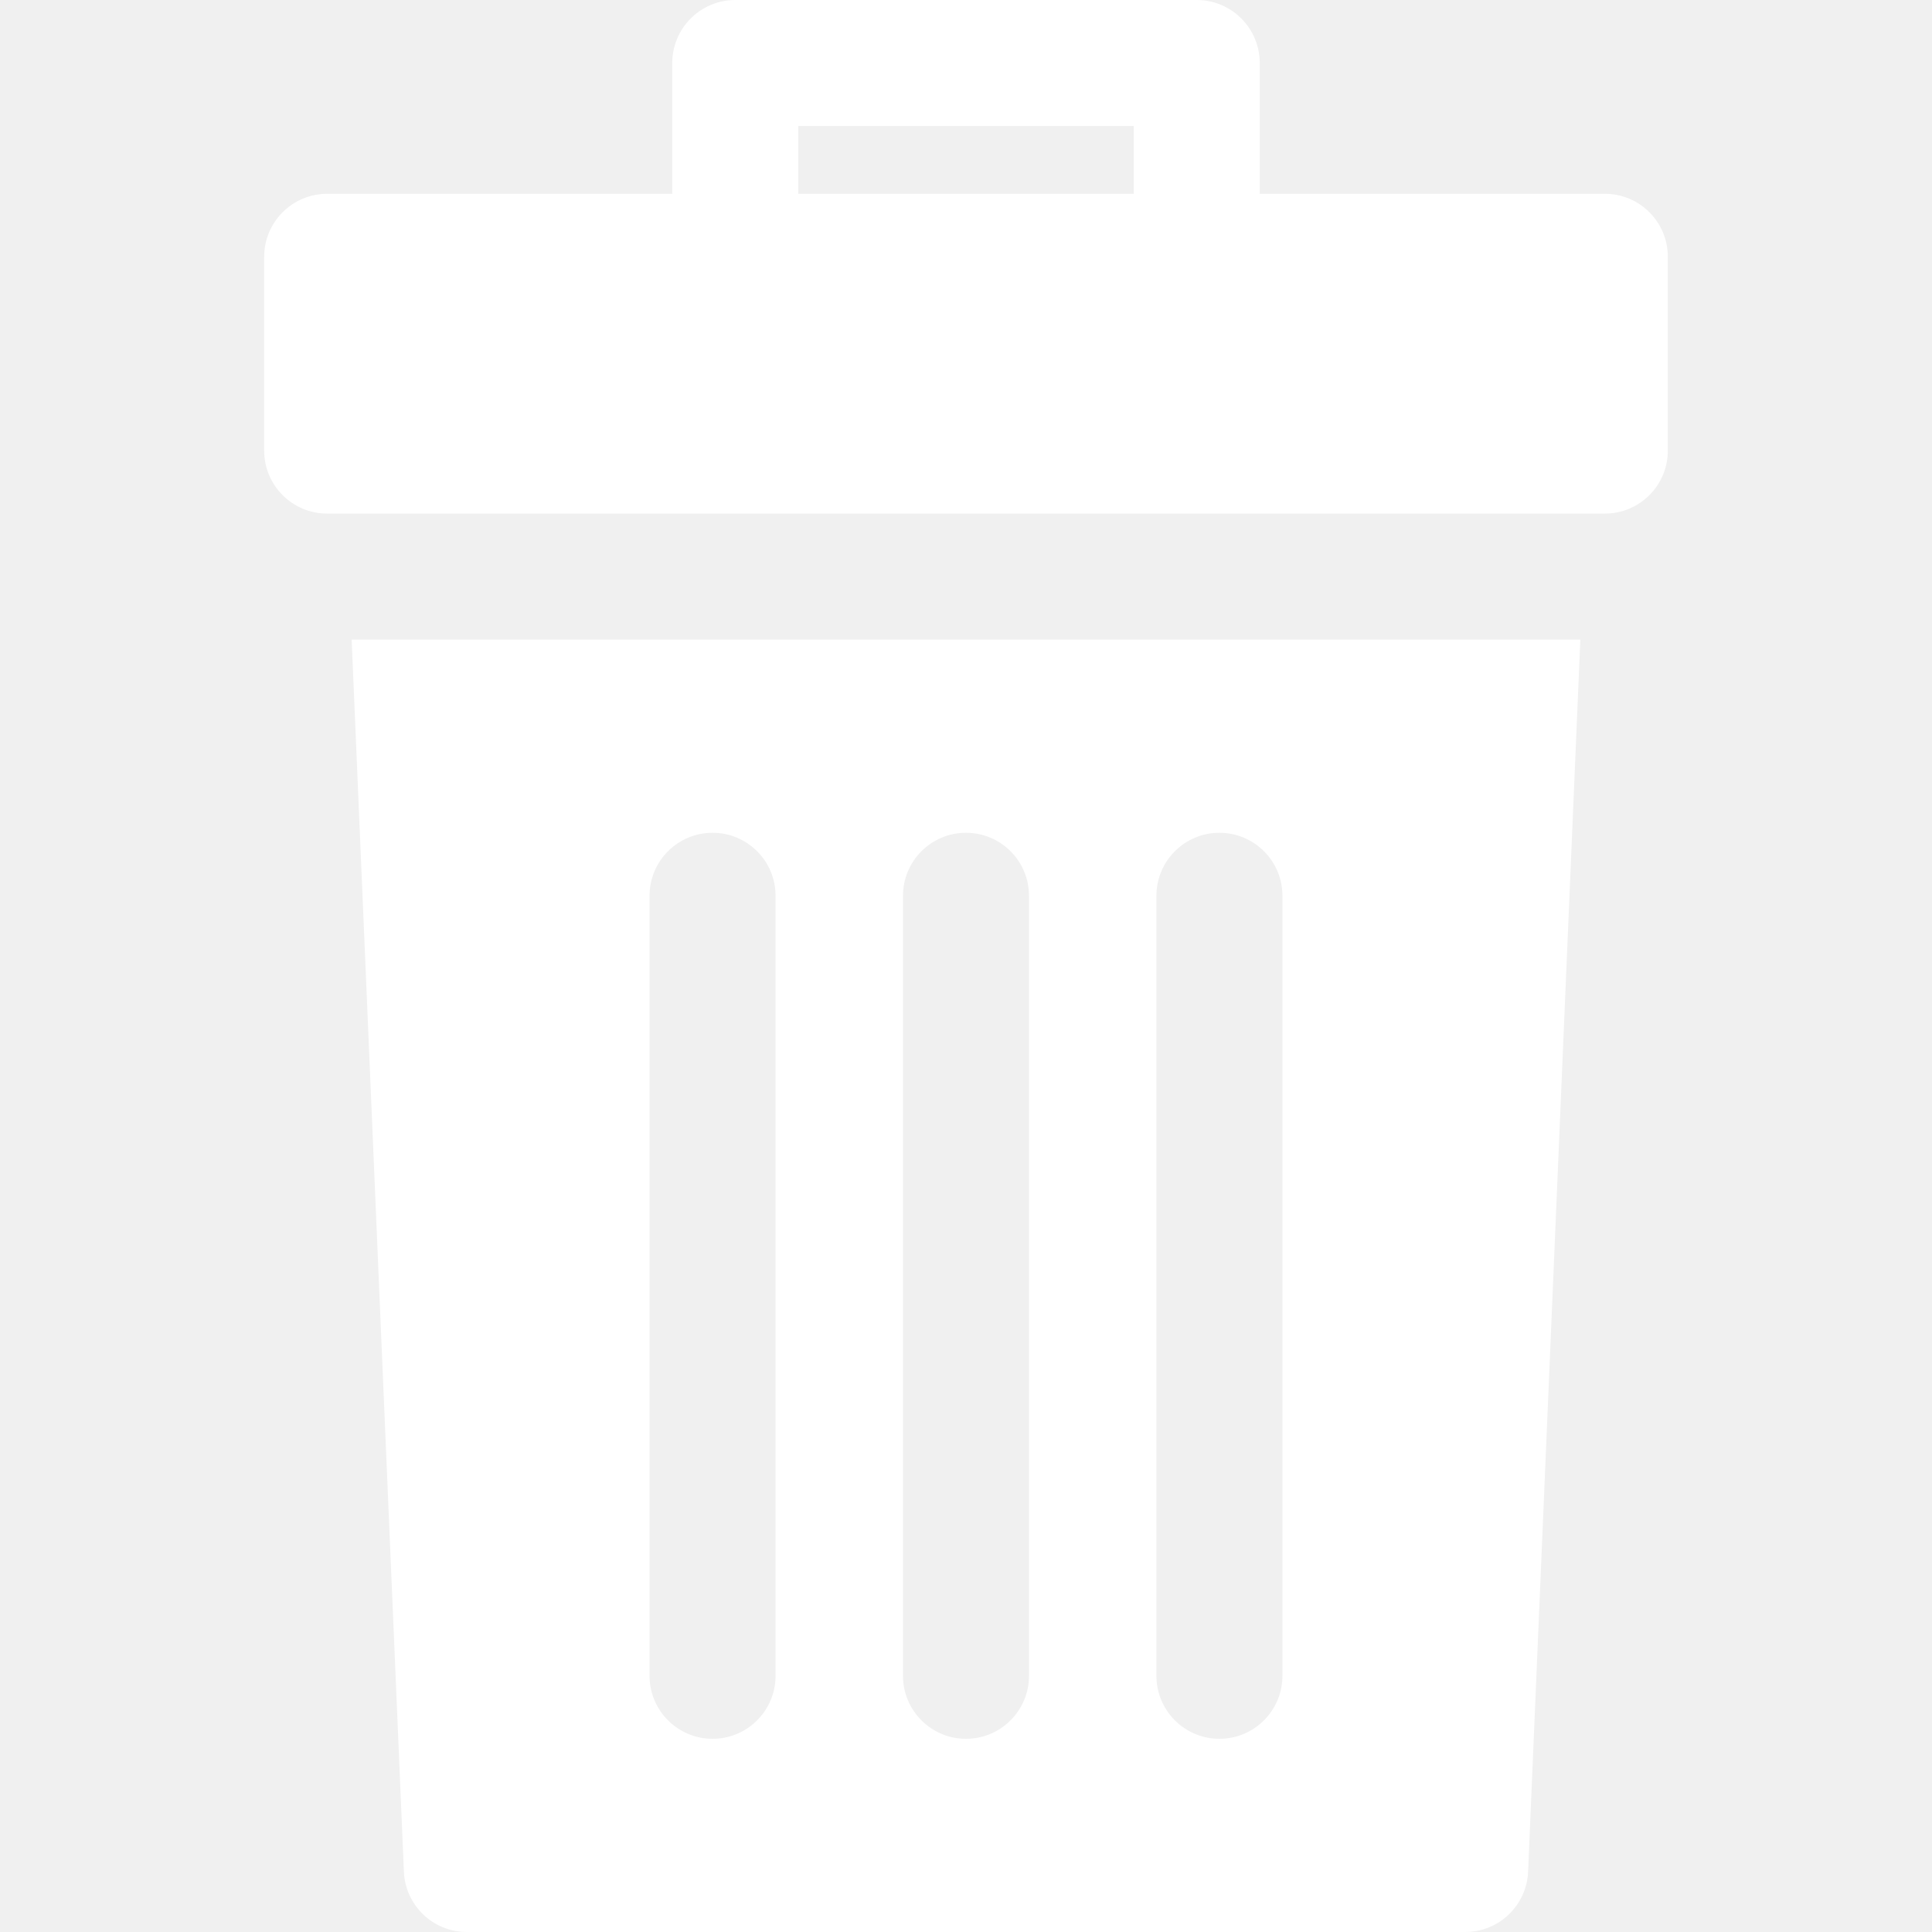
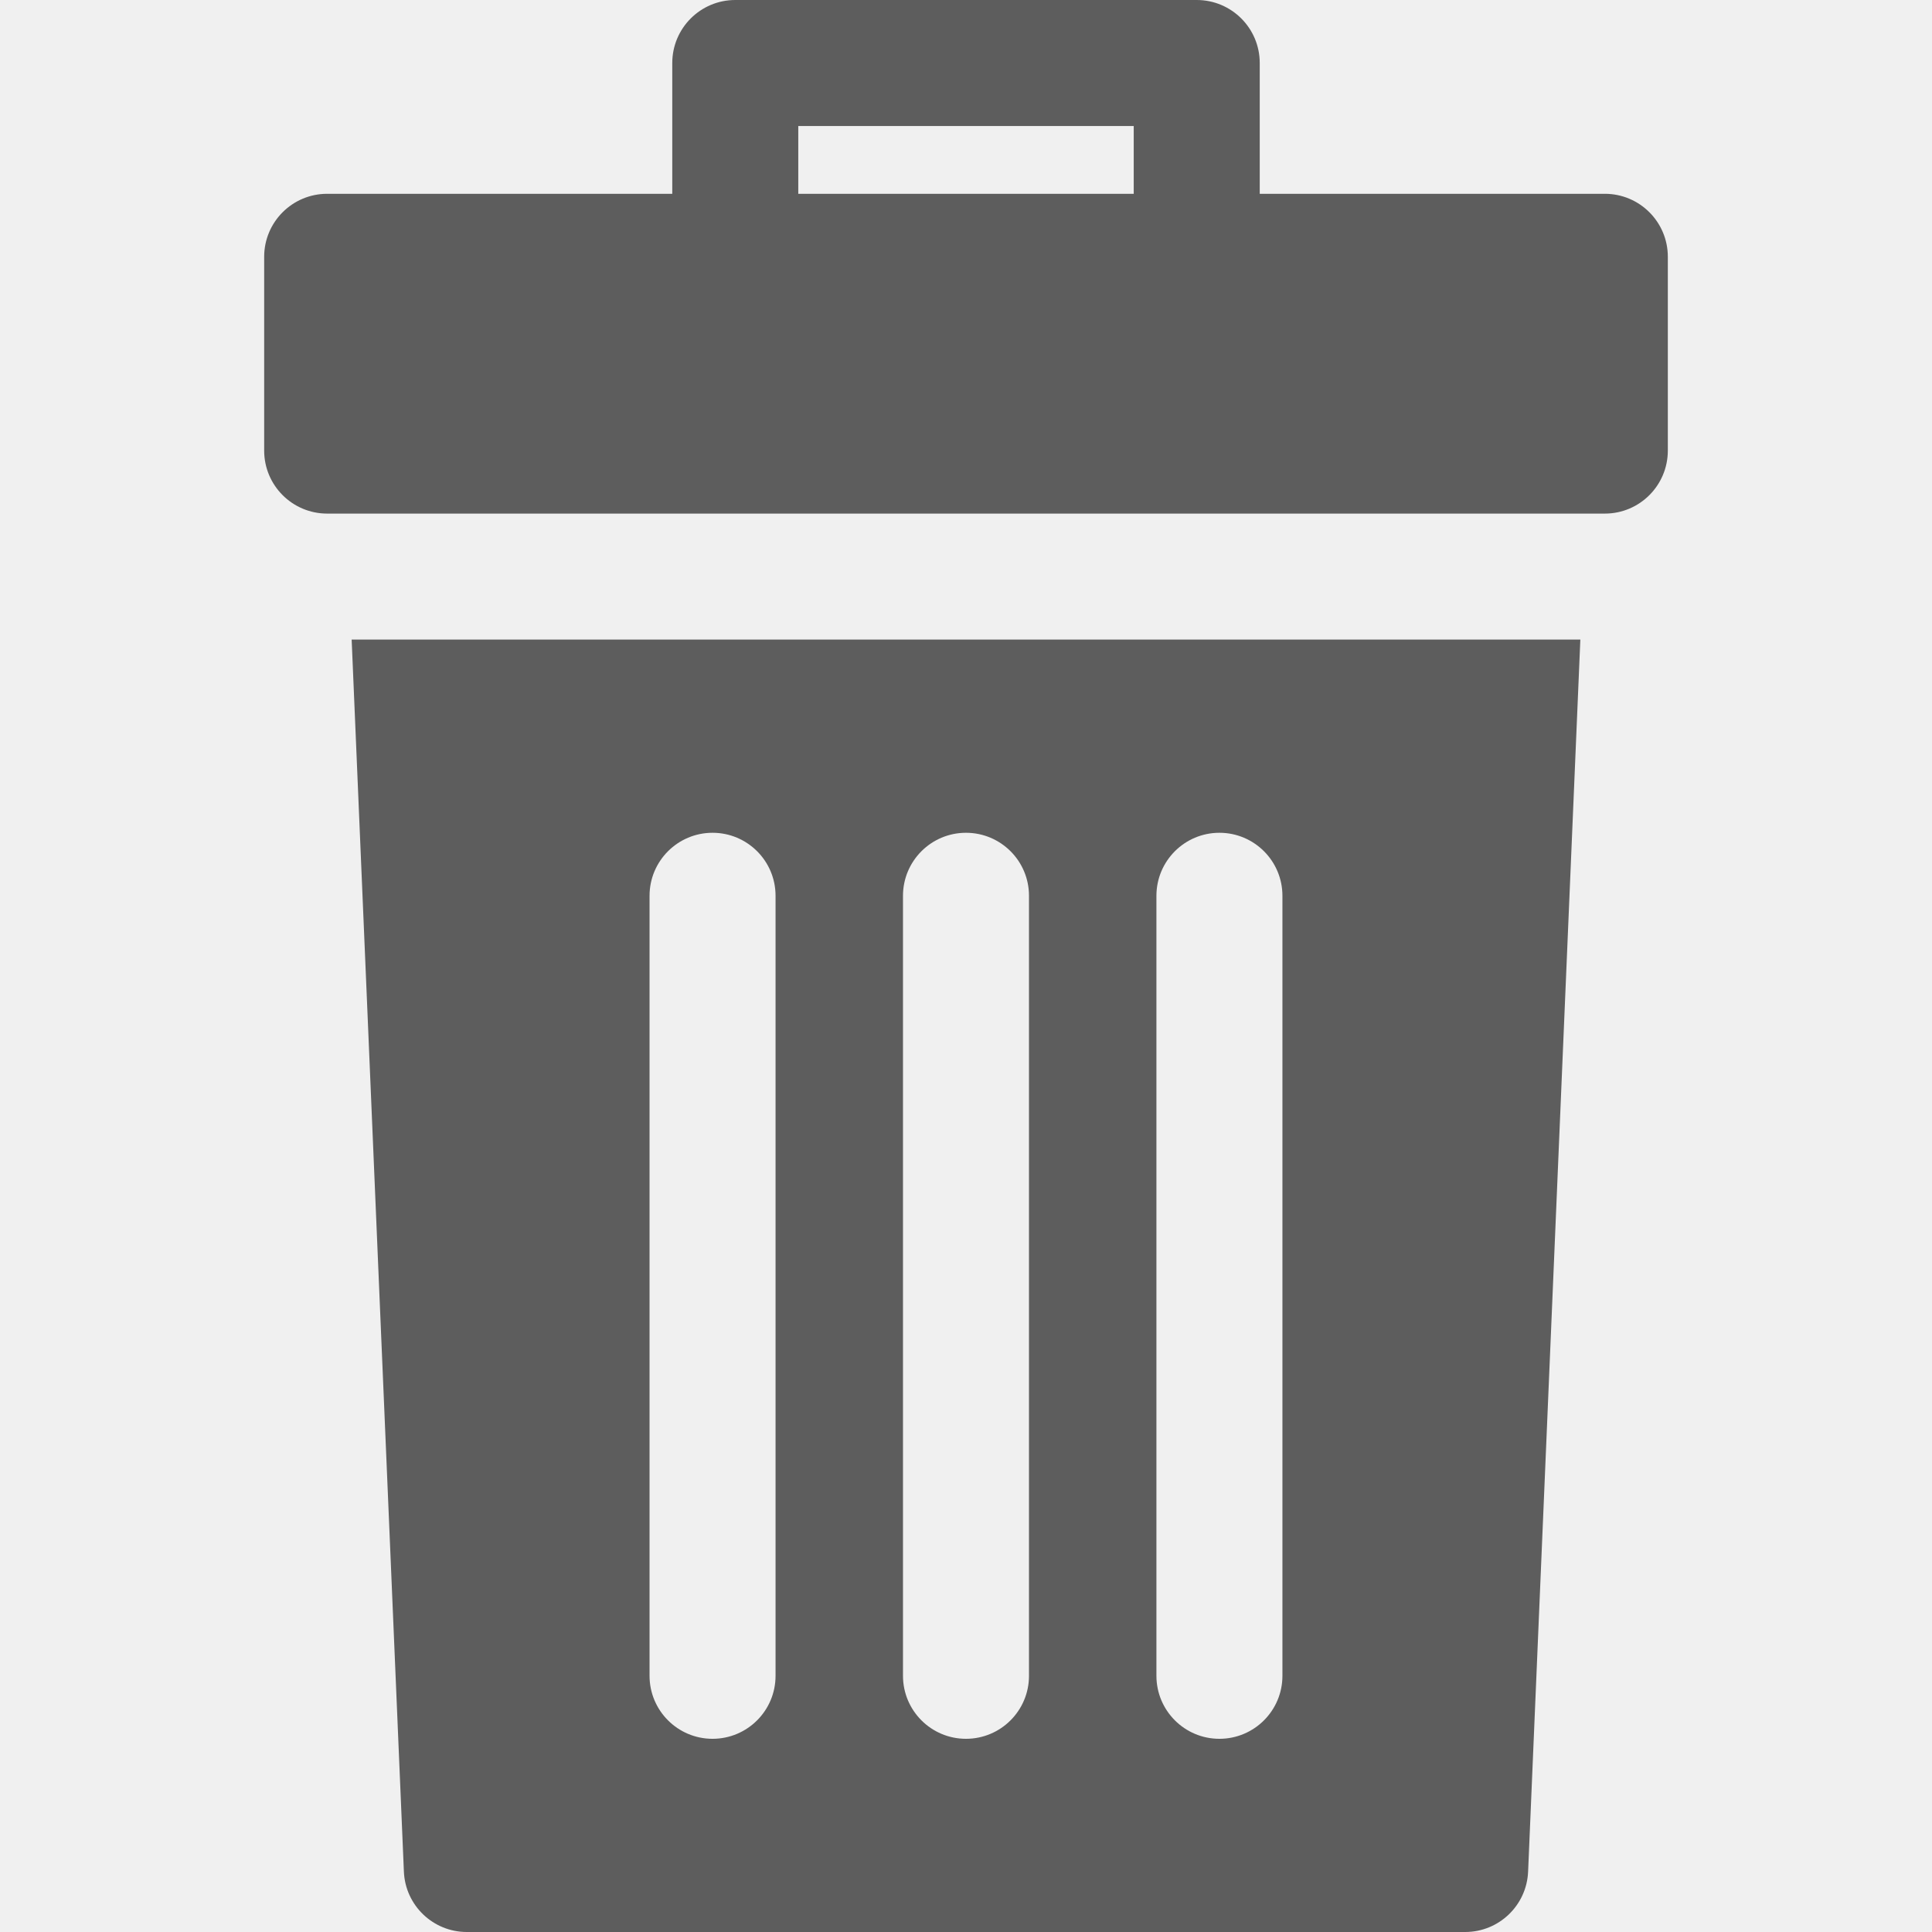
<svg xmlns="http://www.w3.org/2000/svg" version="1.1" id="Layer_1" x="0px" y="0px" viewBox="0 0 512 512" style="enable-background:new 0 0 512 512;" xml:space="preserve" width="512px" height="512px">
  <g>
    <g>
-       <path d="M425.298,51.358h-91.455V16.696c0-9.22-7.475-16.696-16.696-16.696H194.854c-9.22,0-16.696,7.475-16.696,16.696v34.662    H86.703c-9.22,0-16.696,7.475-16.696,16.696v51.357c0,9.22,7.475,16.696,16.696,16.696h338.593c9.22,0,16.696-7.475,16.696-16.696    V68.054C441.993,58.832,434.518,51.358,425.298,51.358z M300.45,51.358h-88.9V33.391h88.9V51.358z" fill="#FFFFFF" />
+       <path d="M425.298,51.358h-91.455V16.696c0-9.22-7.475-16.696-16.696-16.696H194.854c-9.22,0-16.696,7.475-16.696,16.696v34.662    H86.703c-9.22,0-16.696,7.475-16.696,16.696v51.357c0,9.22,7.475,16.696,16.696,16.696h338.593c9.22,0,16.696-7.475,16.696-16.696    V68.054C441.993,58.832,434.518,51.358,425.298,51.358z M300.45,51.358h-88.9V33.391h88.9V51.358z" fill="#5d5d5d" />
    </g>
  </g>
  <g>
    <g>
-       <path d="M93.192,169.497l13.844,326.516c0.378,8.937,7.735,15.988,16.68,15.988h264.568c8.945,0,16.302-7.051,16.68-15.989    l13.843-326.515H93.192z M205.53,444.105c0,9.22-7.475,16.696-16.696,16.696c-9.22,0-16.696-7.475-16.696-16.696V237.391    c0-9.22,7.475-16.696,16.696-16.696c9.22,0,16.696,7.475,16.696,16.696V444.105z M272.693,444.105    c0,9.22-7.475,16.696-16.696,16.696s-16.696-7.475-16.696-16.696V237.391c0-9.22,7.475-16.696,16.696-16.696    s16.696,7.475,16.696,16.696V444.105z M339.856,444.105c0,9.22-7.475,16.696-16.696,16.696s-16.696-7.475-16.696-16.696V237.391    c0-9.22,7.475-16.696,16.696-16.696s16.696,7.475,16.696,16.696V444.105z" fill="#FFFFFF" />
+       <path d="M93.192,169.497l13.844,326.516c0.378,8.937,7.735,15.988,16.68,15.988h264.568c8.945,0,16.302-7.051,16.68-15.989    l13.843-326.515H93.192z M205.53,444.105c0,9.22-7.475,16.696-16.696,16.696c-9.22,0-16.696-7.475-16.696-16.696V237.391    c0-9.22,7.475-16.696,16.696-16.696c9.22,0,16.696,7.475,16.696,16.696V444.105z M272.693,444.105    c0,9.22-7.475,16.696-16.696,16.696s-16.696-7.475-16.696-16.696V237.391c0-9.22,7.475-16.696,16.696-16.696    s16.696,7.475,16.696,16.696V444.105z M339.856,444.105c0,9.22-7.475,16.696-16.696,16.696s-16.696-7.475-16.696-16.696V237.391    c0-9.22,7.475-16.696,16.696-16.696s16.696,7.475,16.696,16.696V444.105z" fill="#5d5d5d" />
    </g>
  </g>
</svg>
